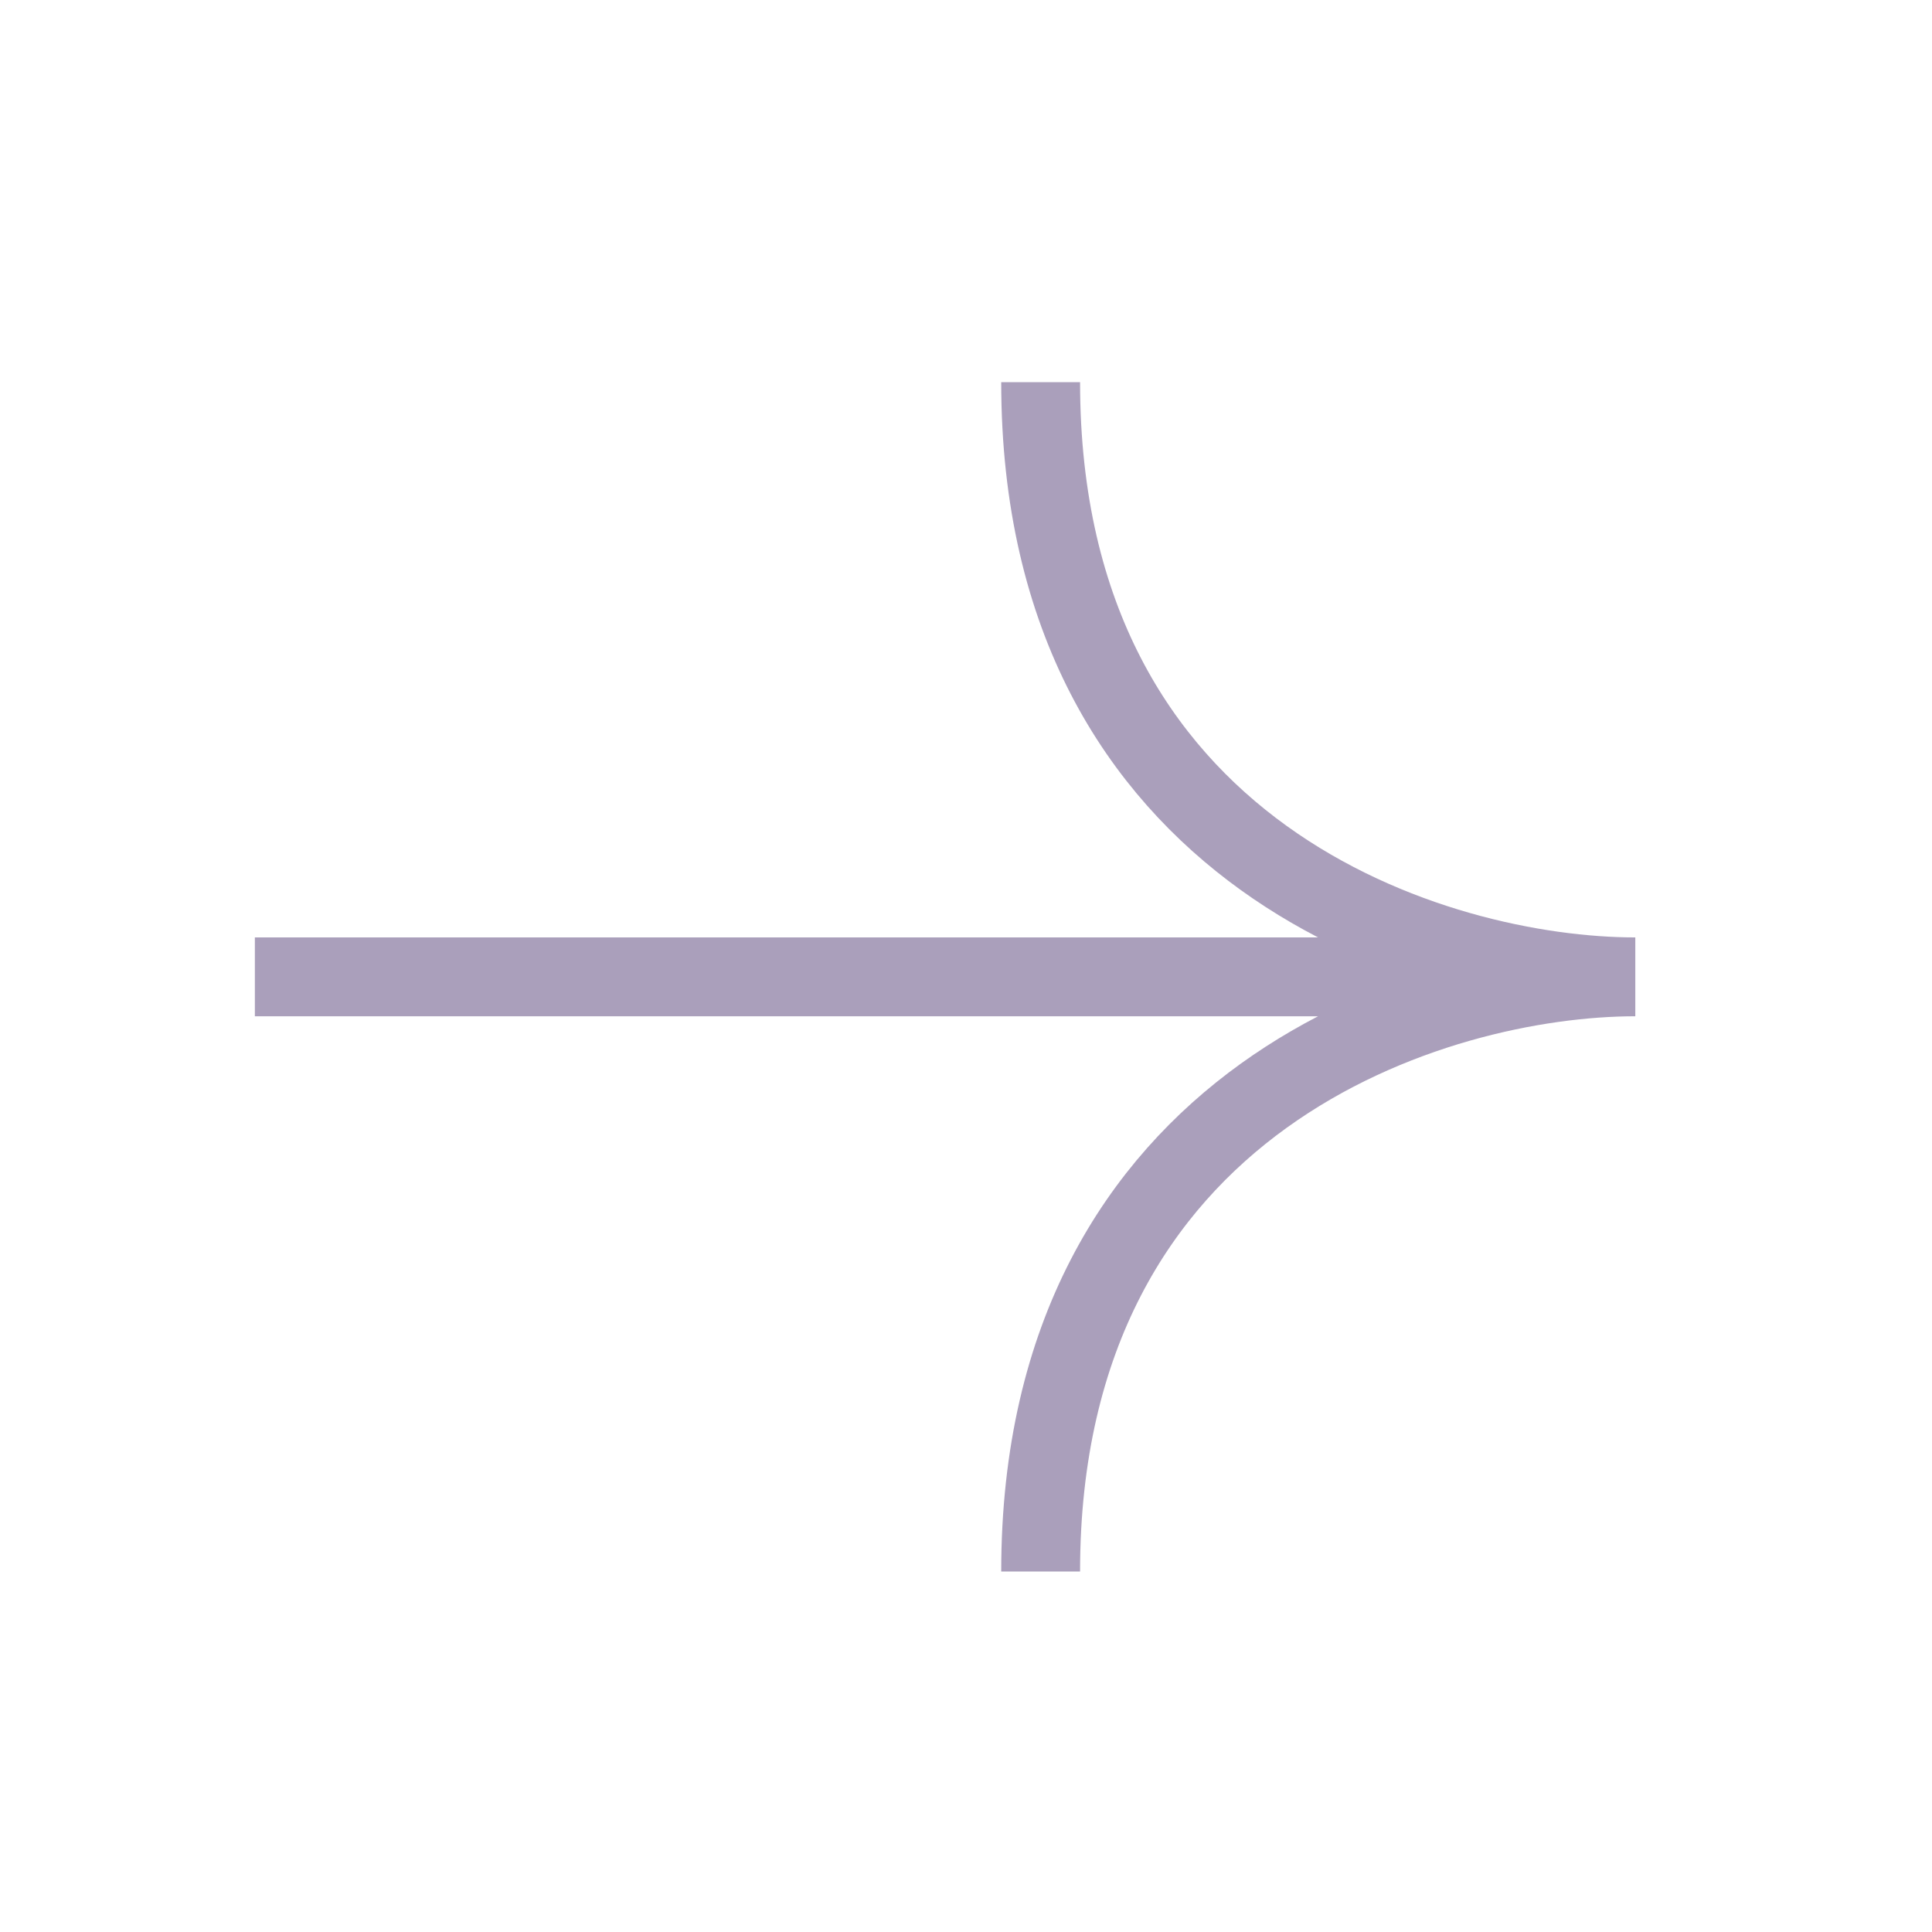
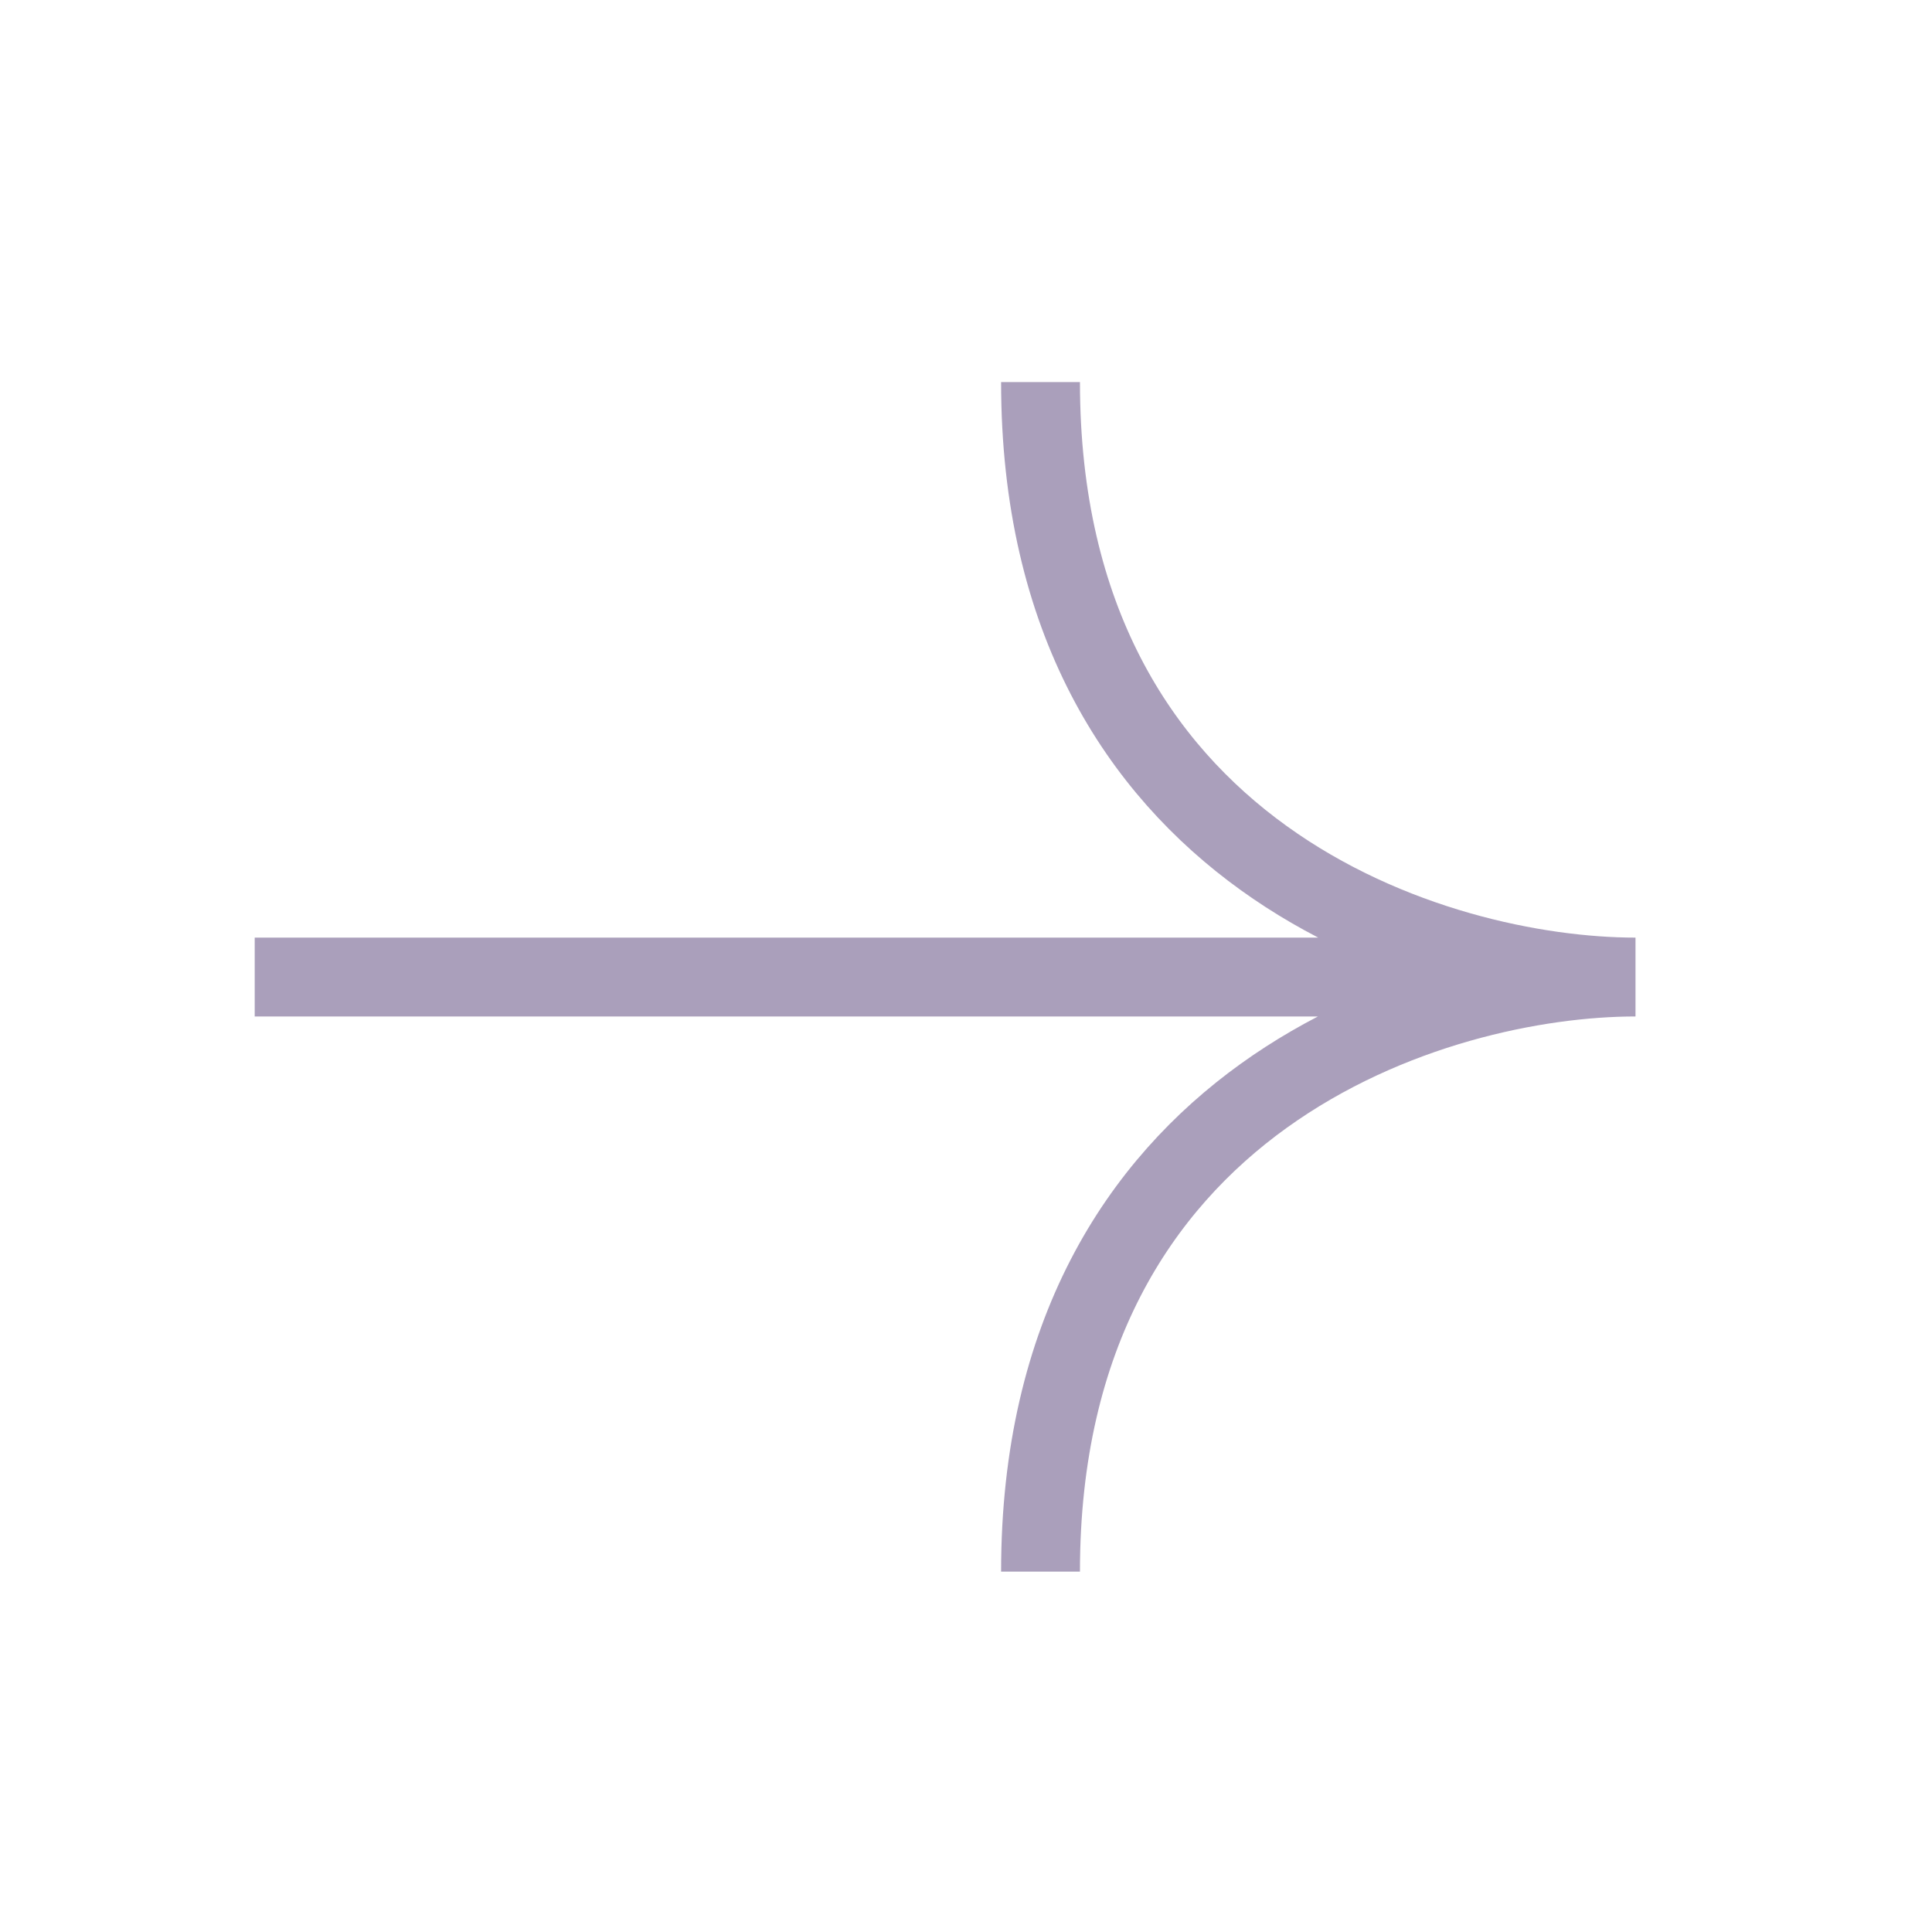
- <svg xmlns="http://www.w3.org/2000/svg" width="49" height="49" viewBox="0 0 49 49" fill="none">
-   <g opacity="0.4">
-     <mask id="mask0_1_5722" style="mask-type:alpha" maskUnits="userSpaceOnUse" x="0" y="0" width="49" height="49">
-       <rect width="48.477" height="48.477" fill="#D9D9D9" />
+ <svg xmlns="http://www.w3.org/2000/svg" width="49" height="49" fill="none">
+   <g opacity=".4">
+     <mask id="a" width="49" height="49" x="0" y="0" maskUnits="userSpaceOnUse" style="mask-type:alpha">
+       <path fill="#D9D9D9" d="M0 0h48.48v48.48H0z" />
    </mask>
-     <g mask="url(#mask0_1_5722)">
-       <path d="M6.464 24.775H41.475M41.475 24.775C36.448 24.775 26.393 21.759 26.393 9.693M41.475 24.775C36.448 24.775 26.393 27.792 26.393 39.857" stroke="#2A1055" stroke-width="2" />
+     <g mask="url(#a)">
+       <path stroke="#2A1055" stroke-width="2" d="M6.46 24.78h35.02m0 0c-5.03 0-15.09-3.02-15.09-15.09m15.09 15.09c-5.03 0-15.09 3.01-15.09 15.08" />
    </g>
  </g>
</svg>
